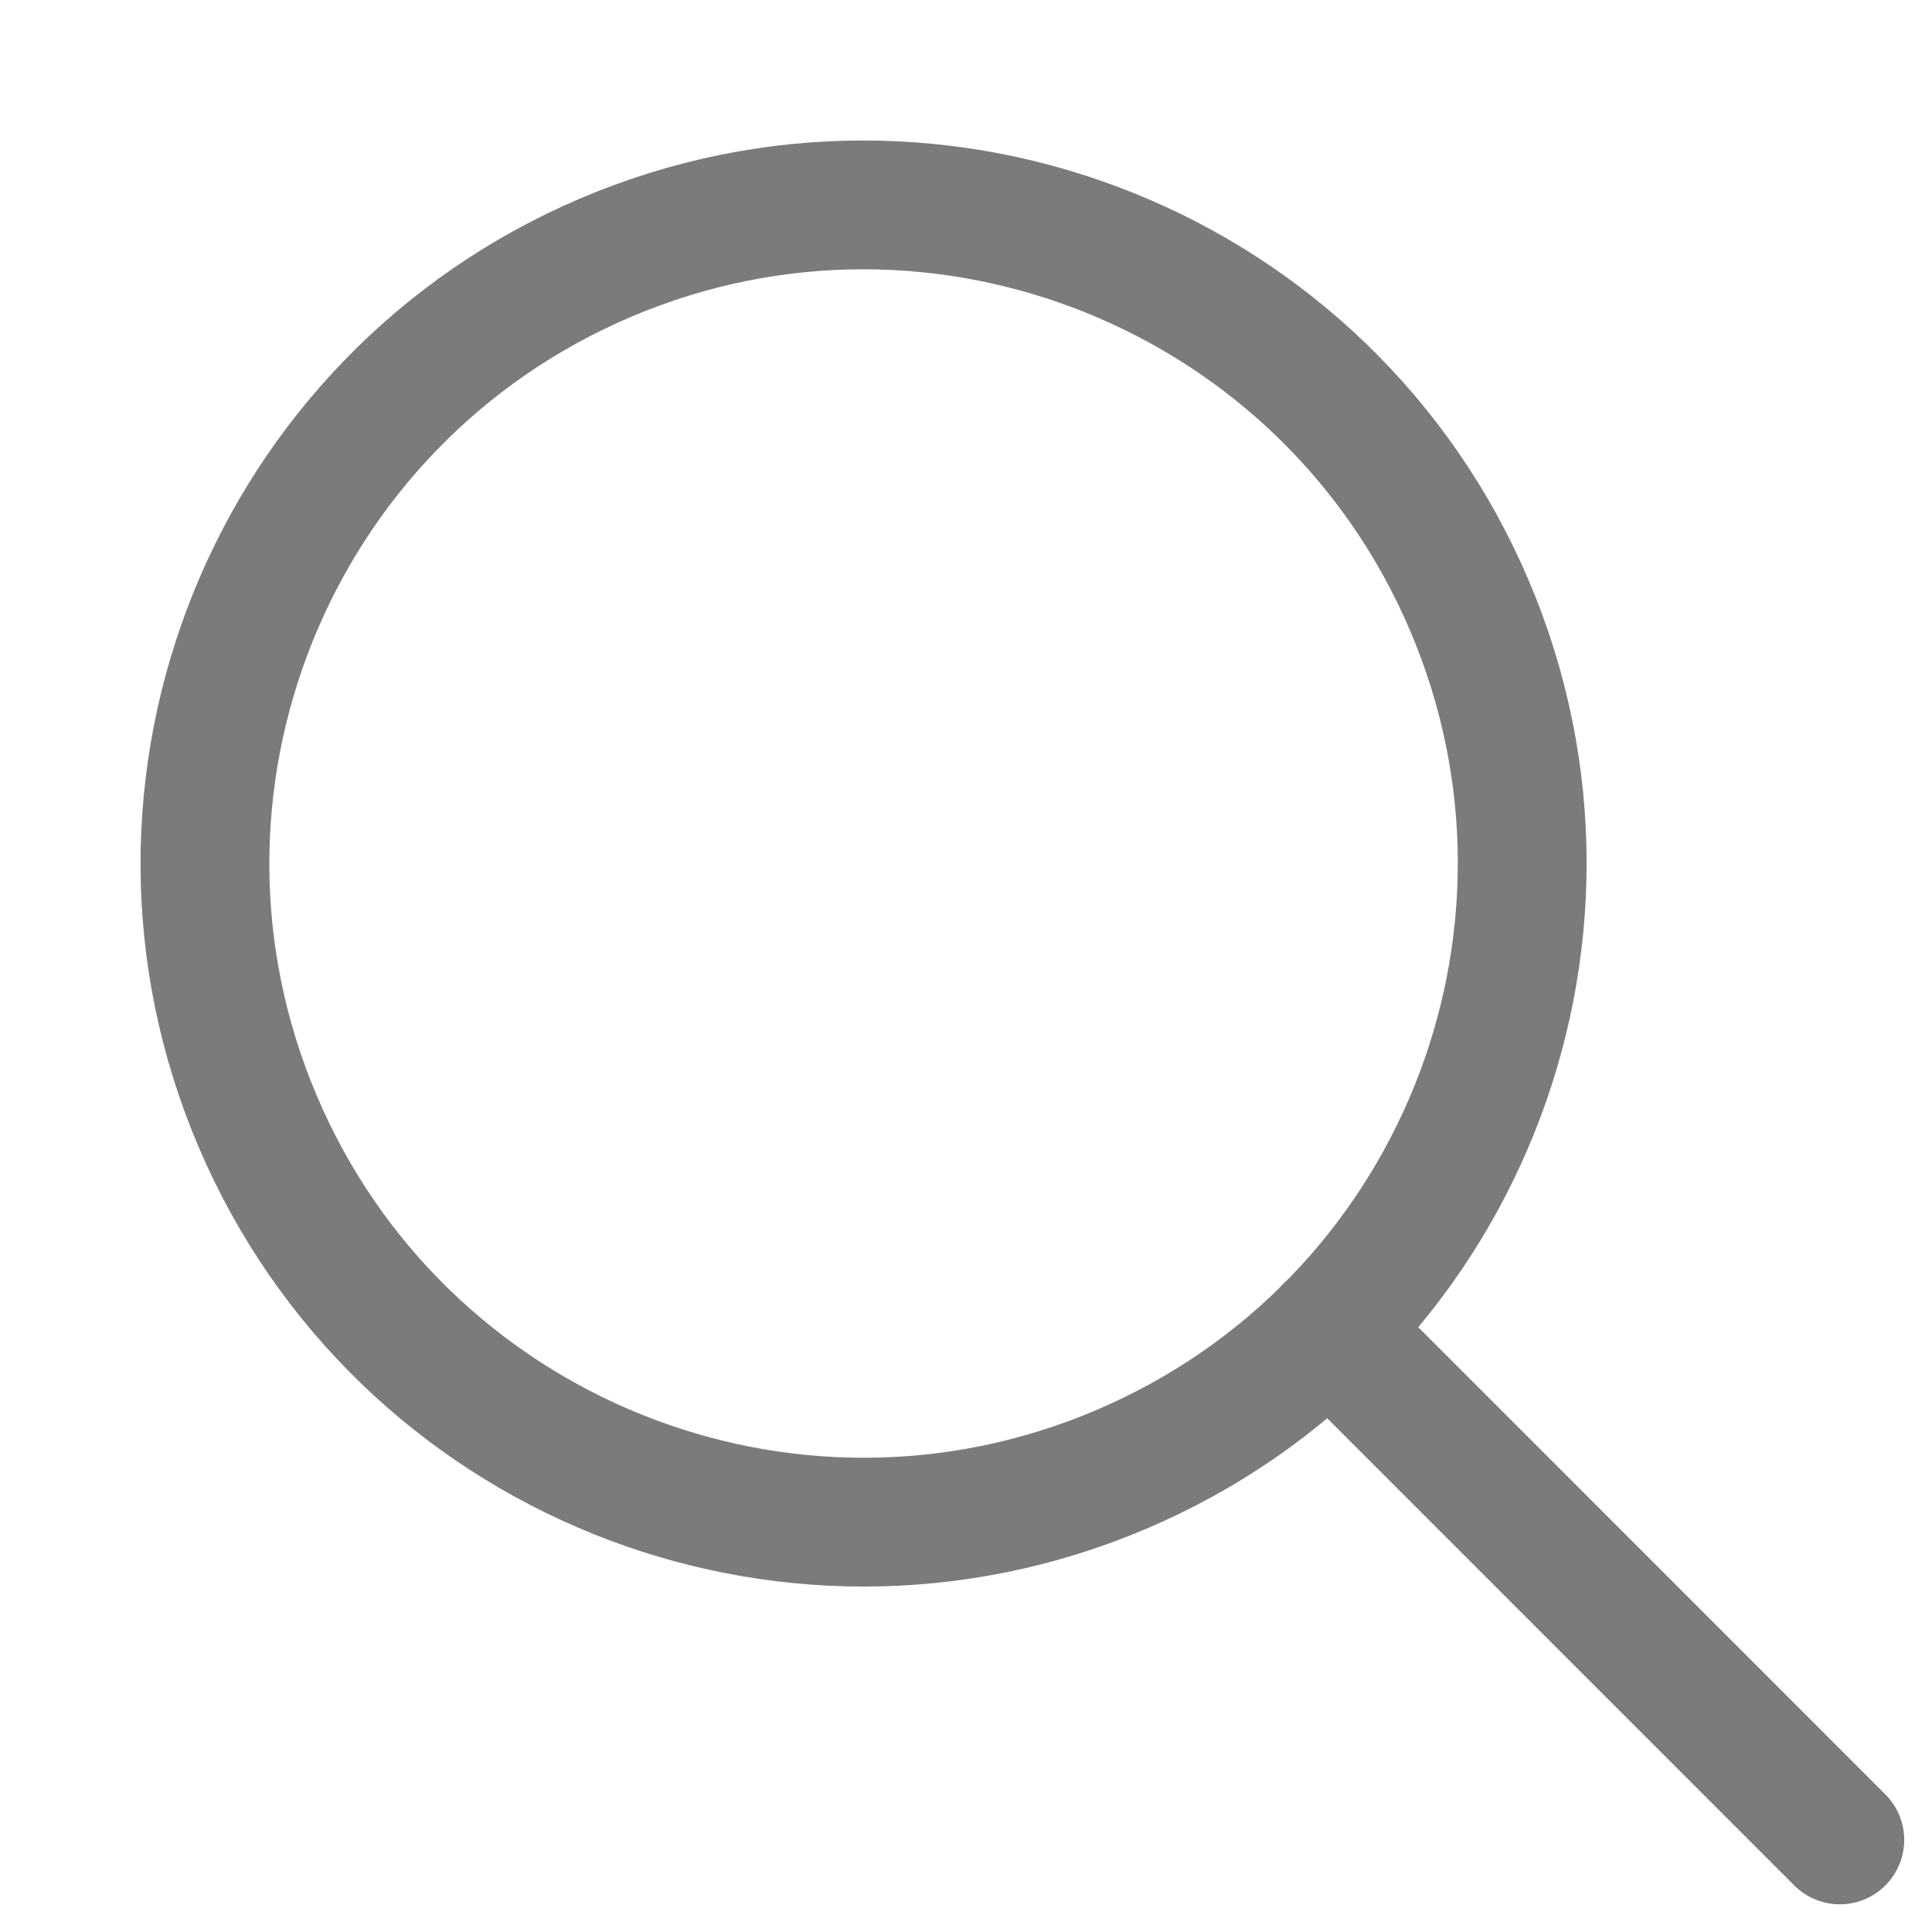
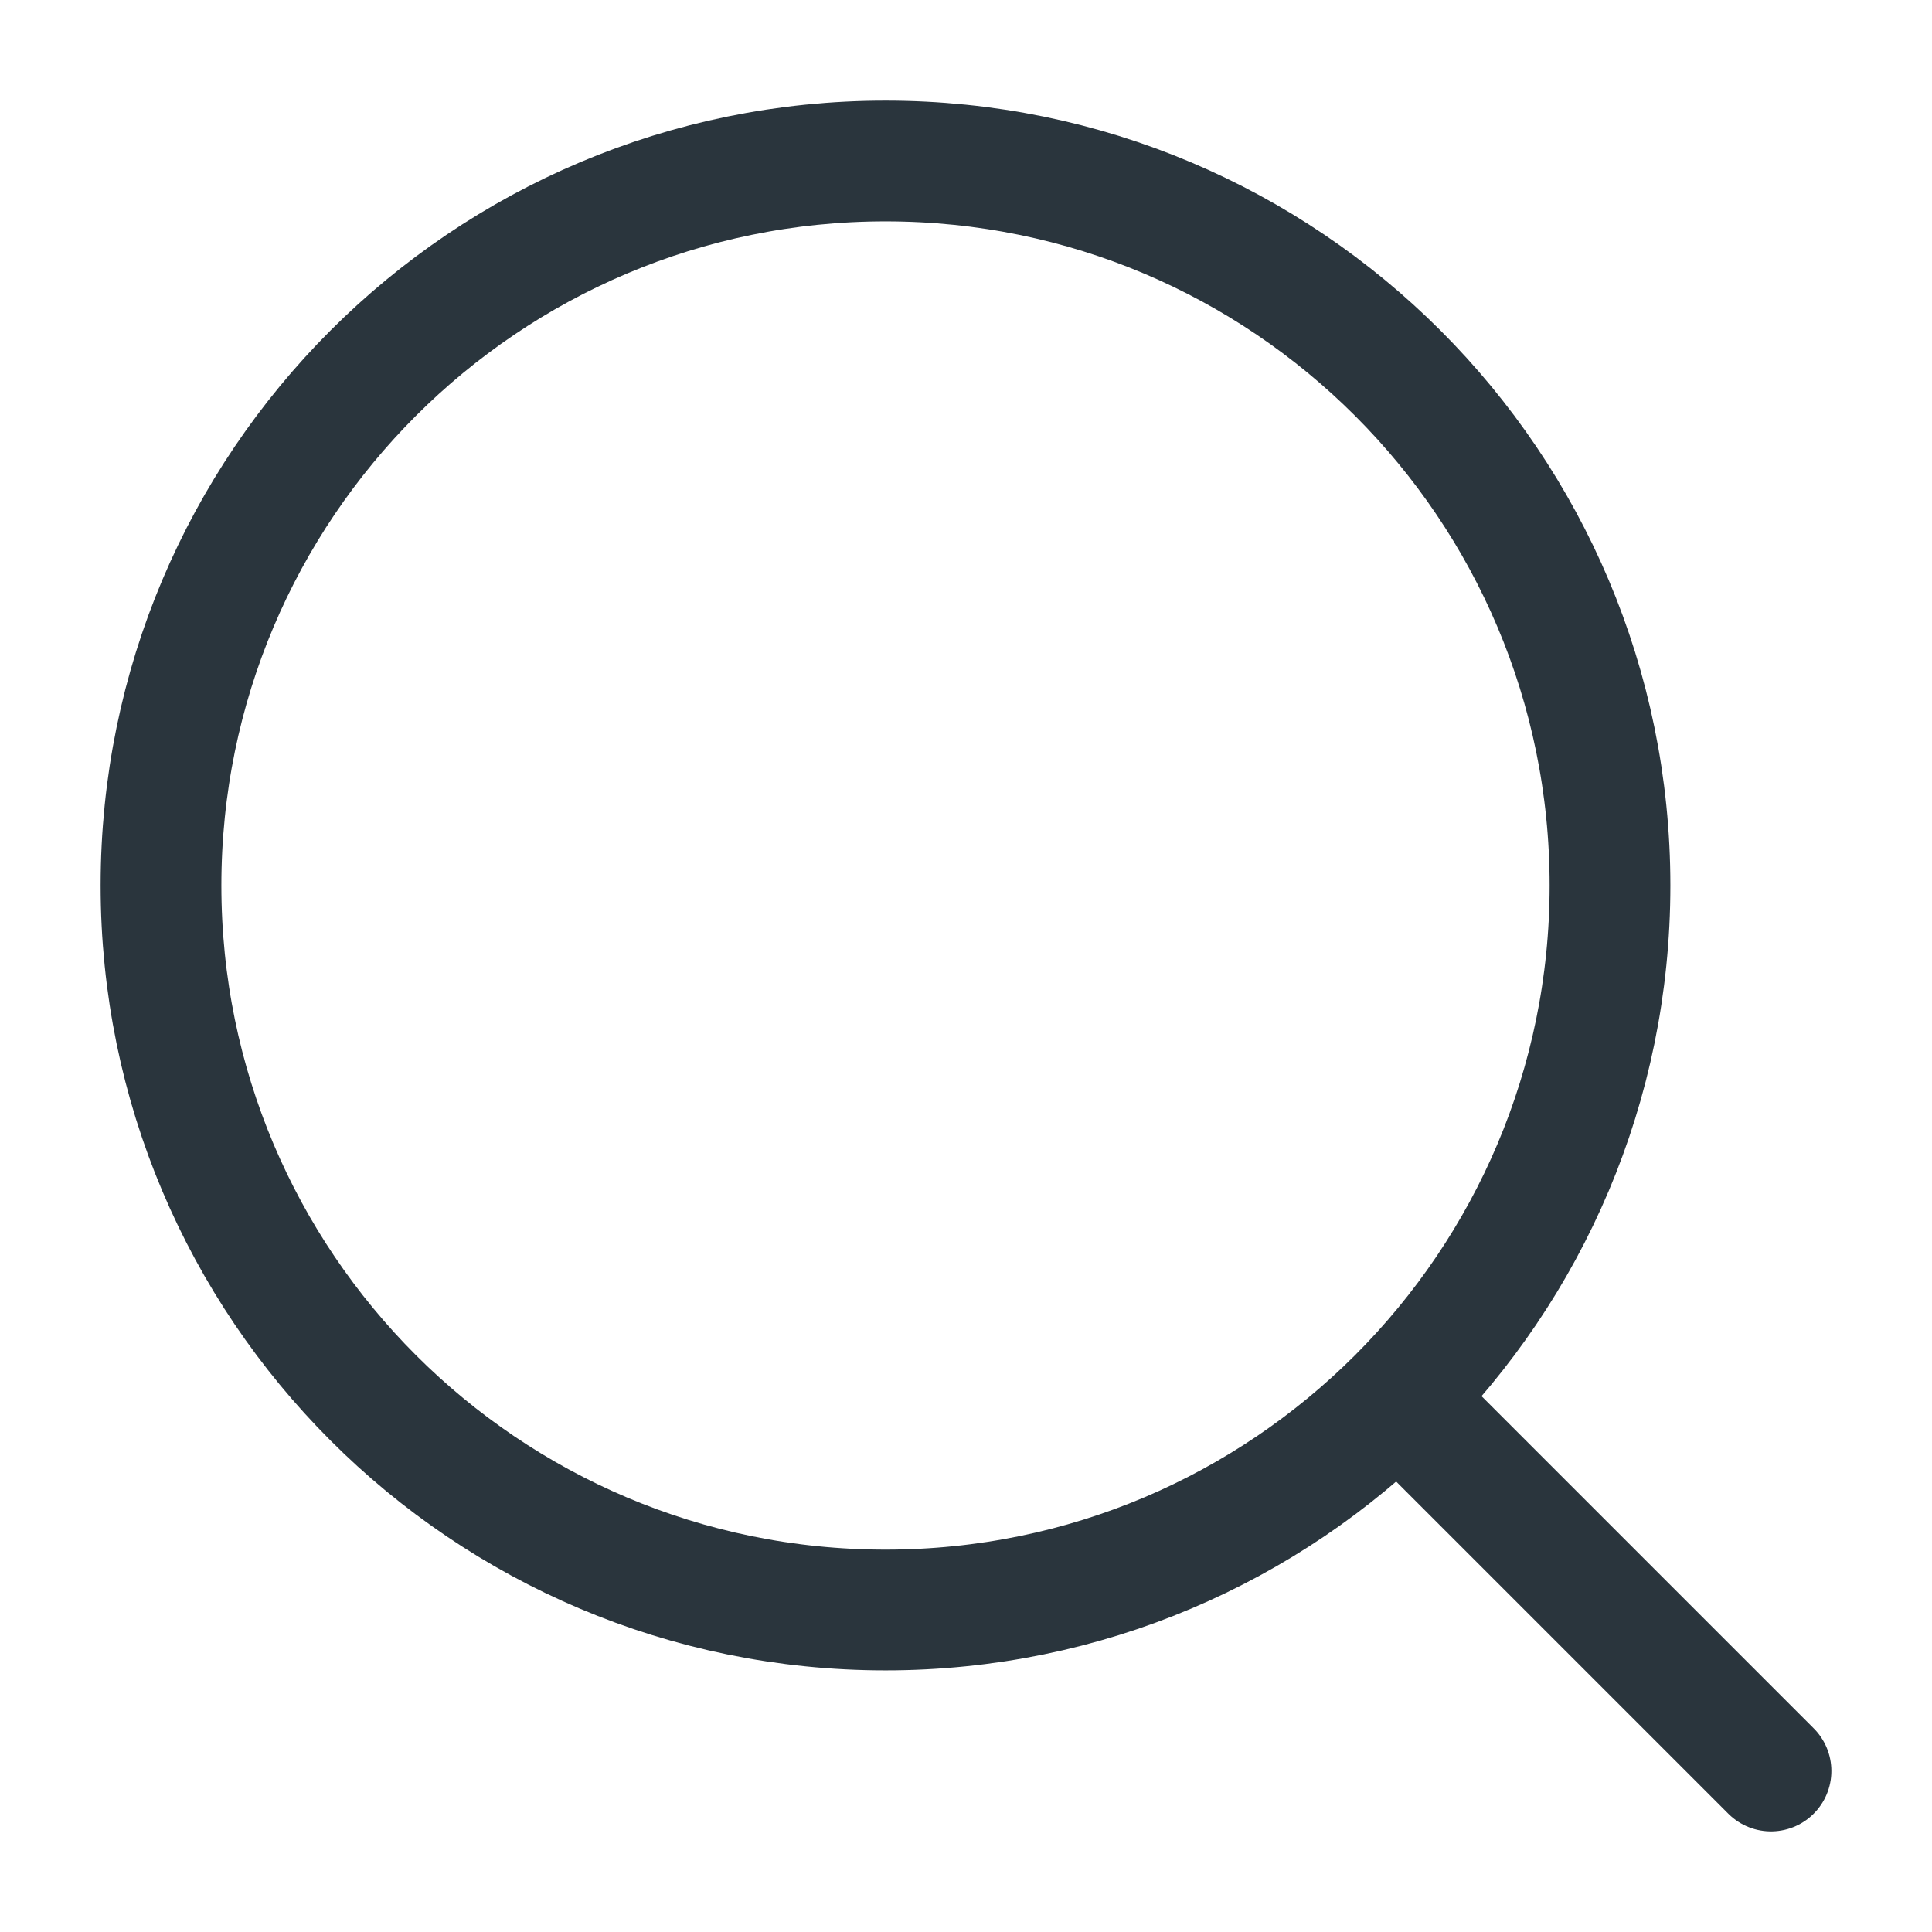
- <svg xmlns="http://www.w3.org/2000/svg" width="18" height="18" viewBox="0 0 18 18" fill="none">
-   <path d="M12.383 12.383L17.141 17.142" stroke="#7A7B7D" stroke-width="1.2" stroke-linecap="round" stroke-linejoin="round" />
-   <path fill-rule="evenodd" clip-rule="evenodd" d="M10.445 13.691C13.563 12.366 15.017 8.764 13.692 5.646C12.367 2.528 8.764 1.074 5.646 2.399C2.528 3.725 1.074 7.327 2.4 10.445C3.725 13.563 7.327 15.017 10.445 13.691Z" stroke="#7A7B7D" stroke-width="1.2" stroke-linecap="round" stroke-linejoin="round" />
+ <svg xmlns="http://www.w3.org/2000/svg" fill="none" height="24" viewBox="0 0 24 24" width="24">
+   <g stroke="#2a353d" stroke-linejoin="round" stroke-width="1.5">
+     <path d="m17.5 17.5 4.5 4.5" stroke-linecap="round" />
+     <path d="m20 11c0-4.971-4.029-9-9-9-4.971 0-9 4.029-9 9 0 4.971 4.029 9 9 9 4.971 0 9-4.029 9-9z" />
+   </g>
</svg>
